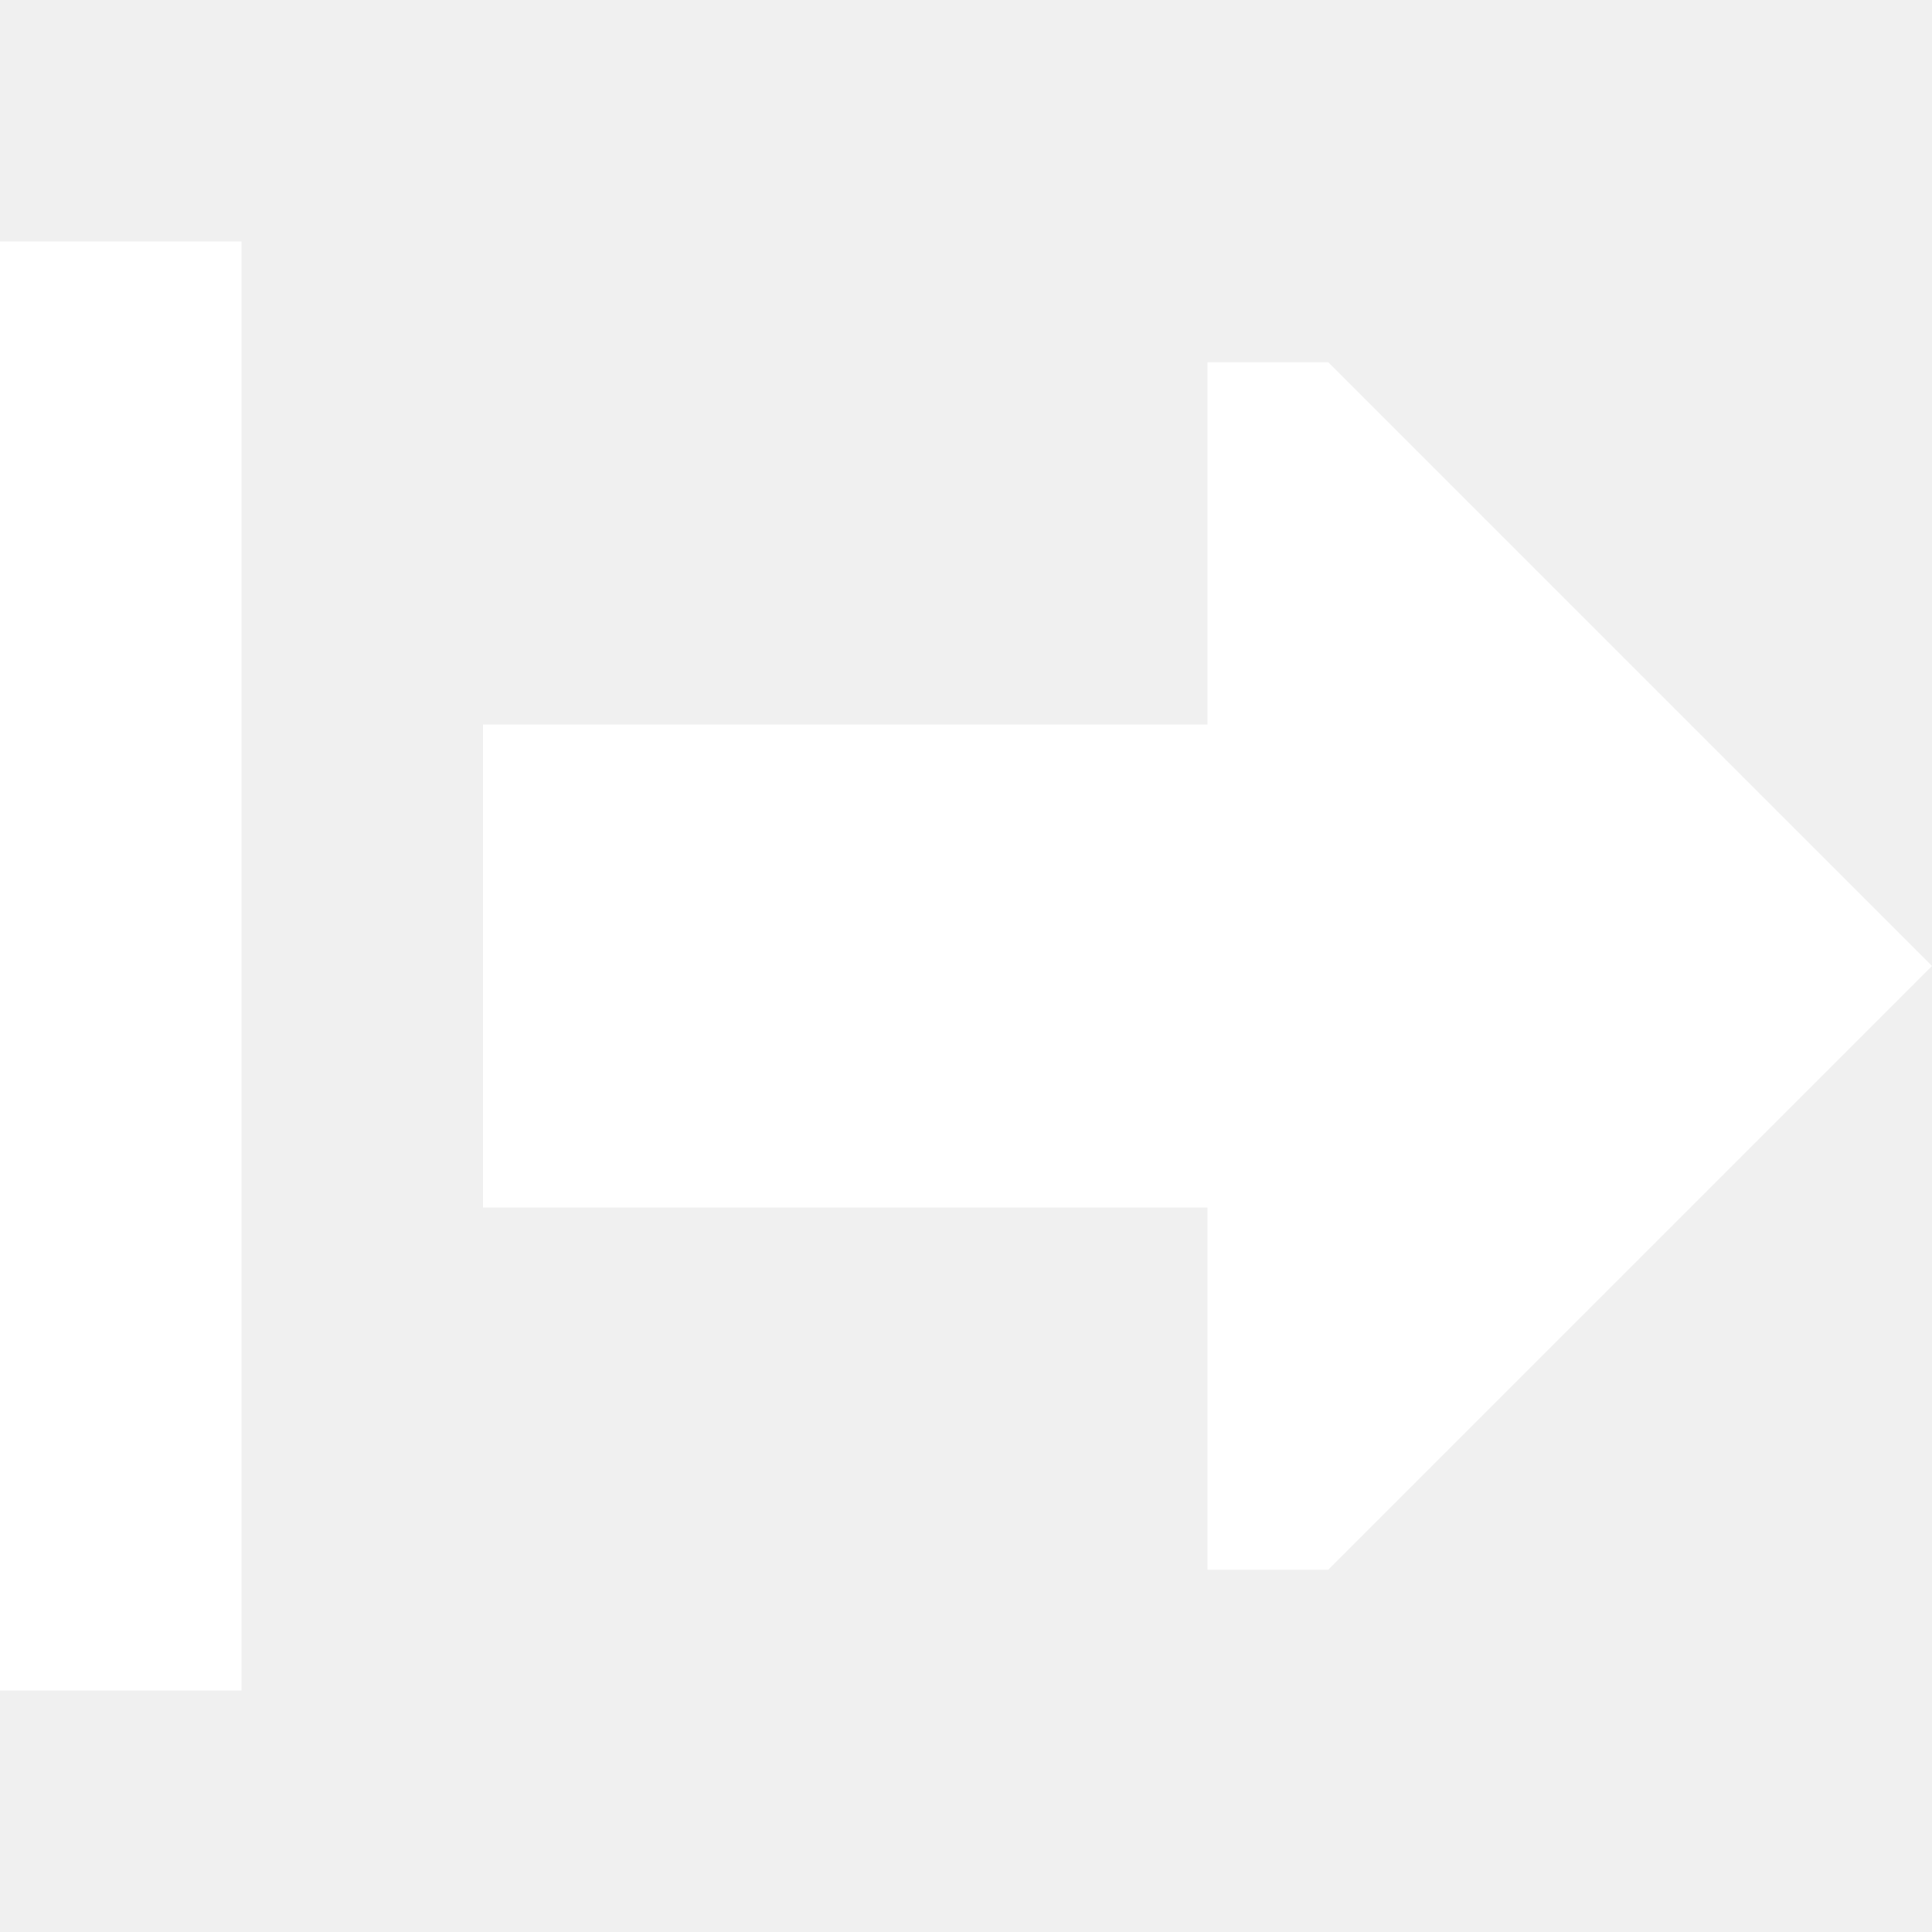
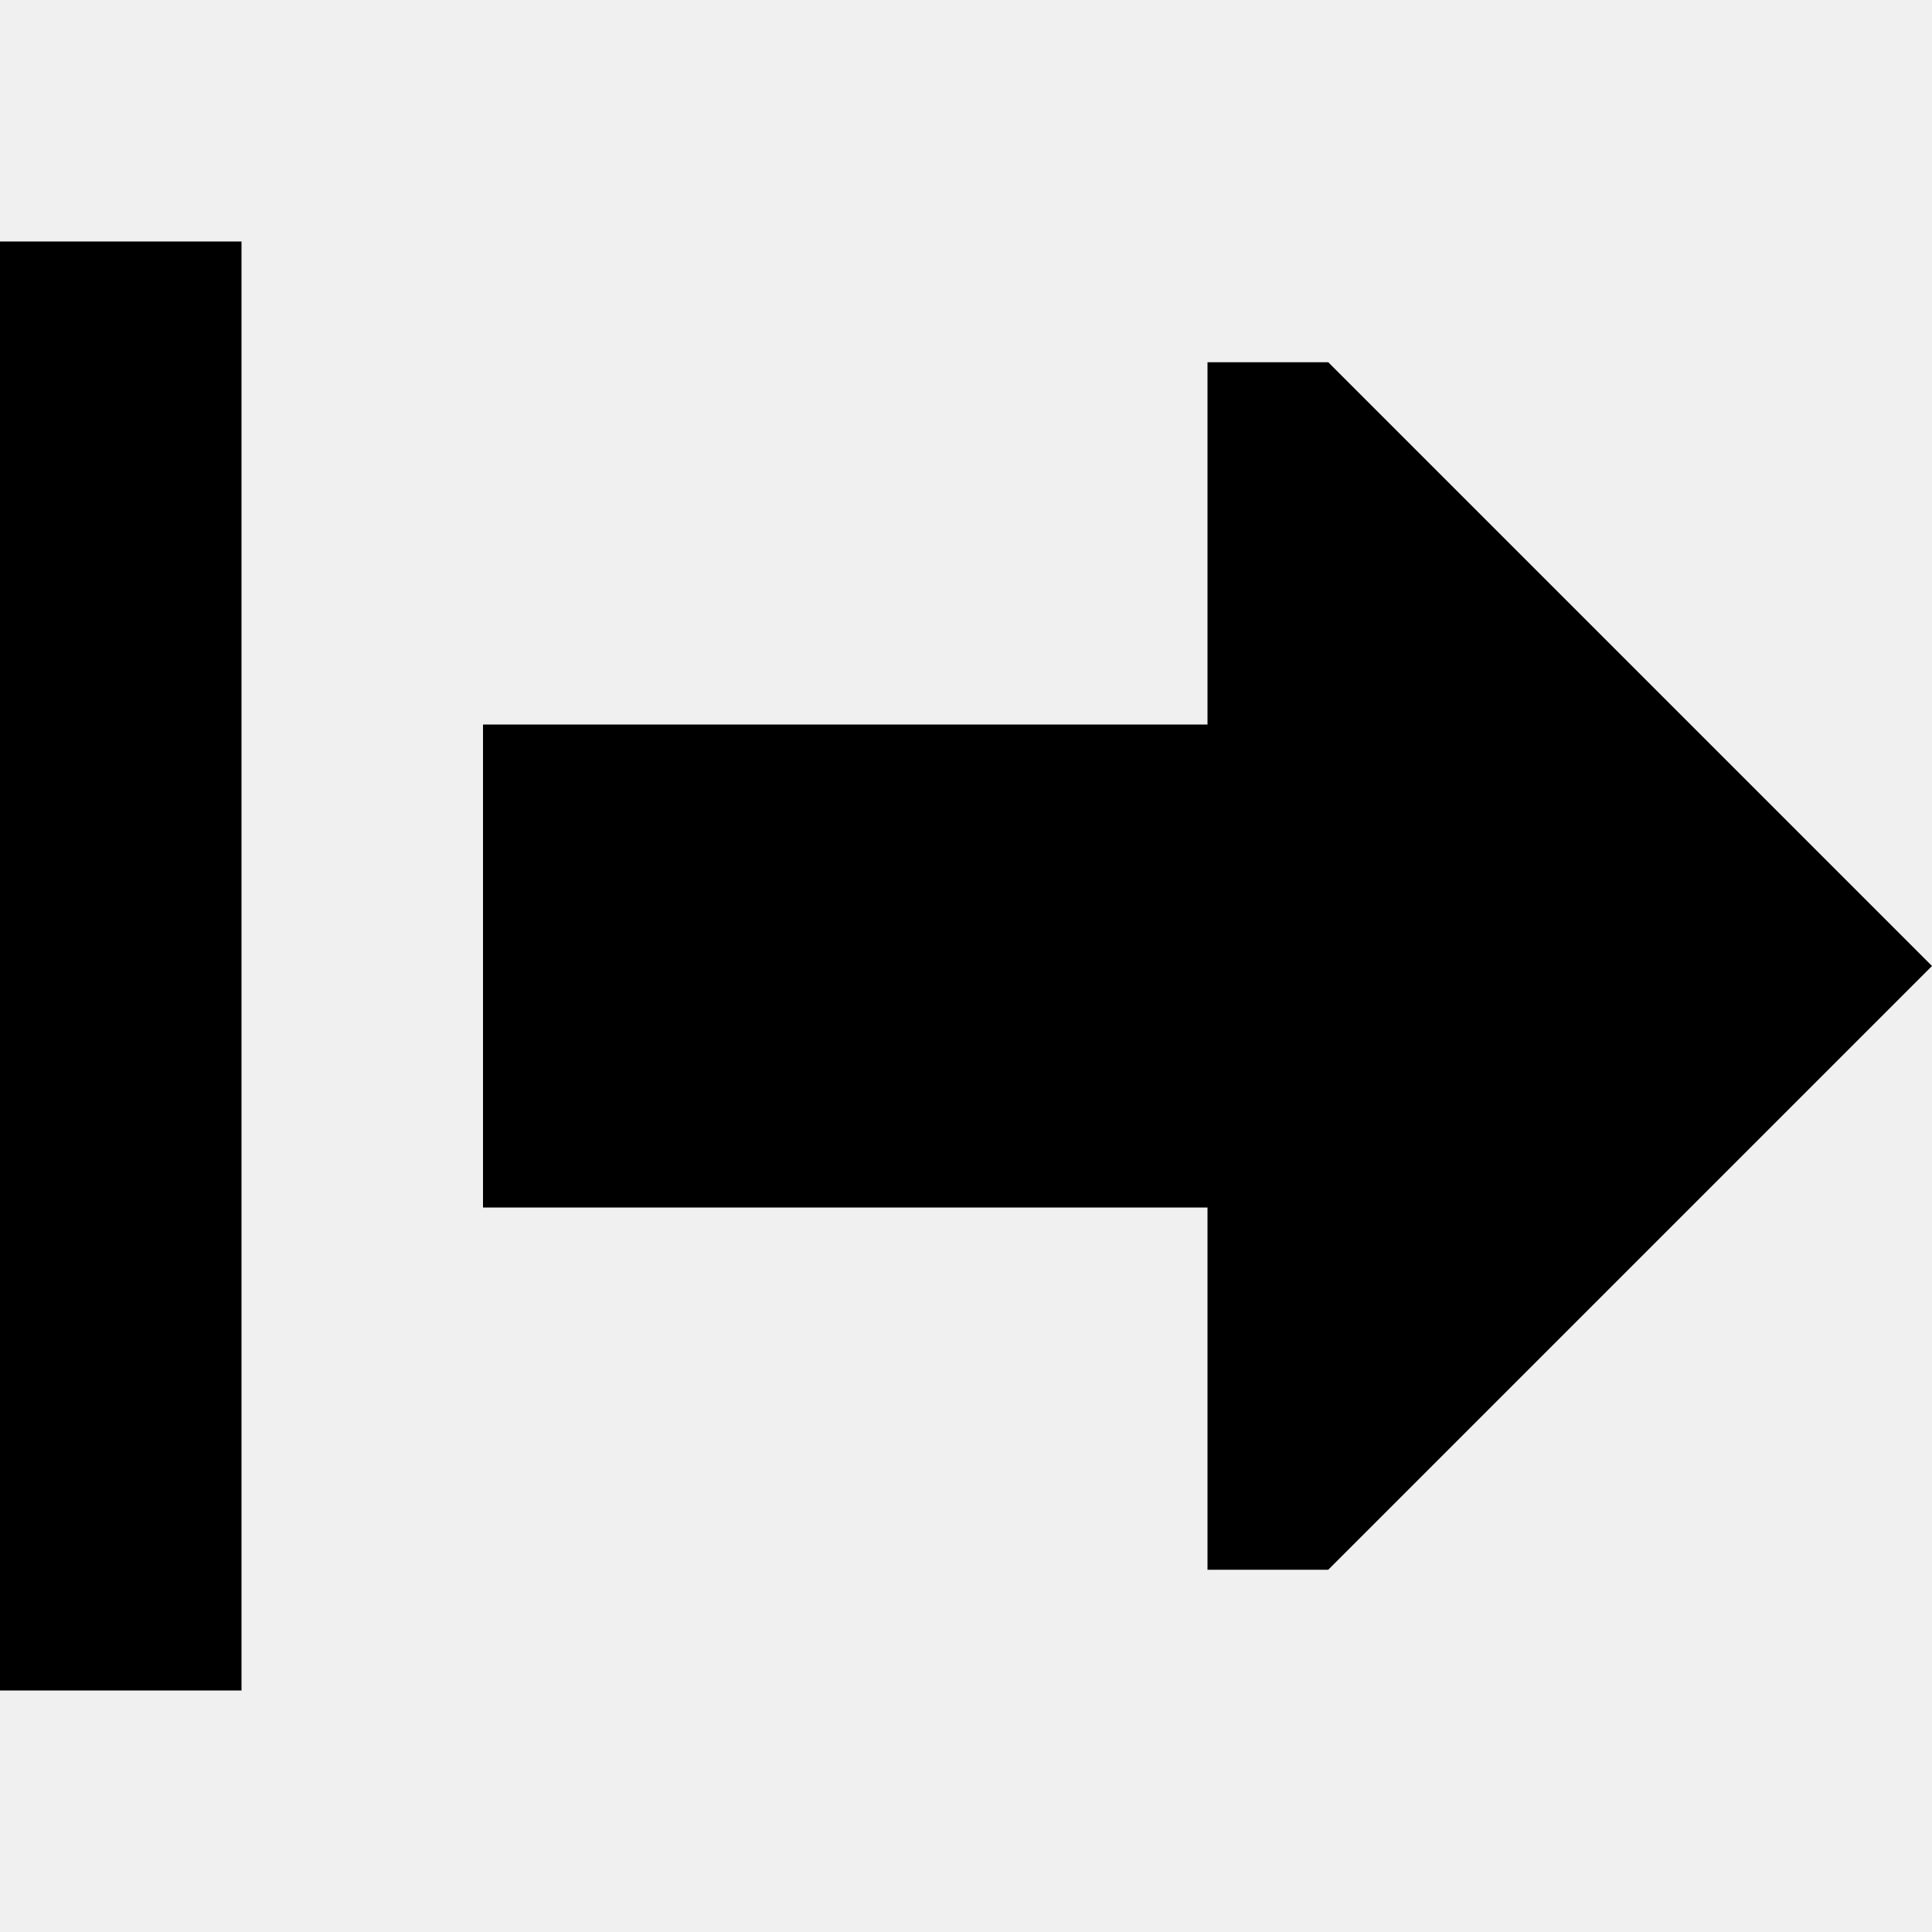
<svg xmlns="http://www.w3.org/2000/svg" width="800px" height="800px" viewBox="0 0 16 16" fill="none" version="1.1" id="svg6">
  <defs id="defs10" />
-   <path d="M10 3V6H4L4 10H10L10 13L11 13L16 8L11 3L10 3Z" fill="#000000" id="path2" style="fill:#ffffff" />
-   <path d="M0 2L1.38281e-06 14H2L2 2L0 2Z" fill="#000000" id="path4" style="fill:#ffffff" />
+   <path d="M10 3V6H4L4 10H10L10 13L11 13L16 8L11 3L10 3Z" fill="#000000" id="path2" style="fill:#000000" />
+   <path d="M0 2L1.38281e-06 14H2L2 2L0 2Z" fill="#000000" id="path4" style="fill:#000000" />
</svg>
